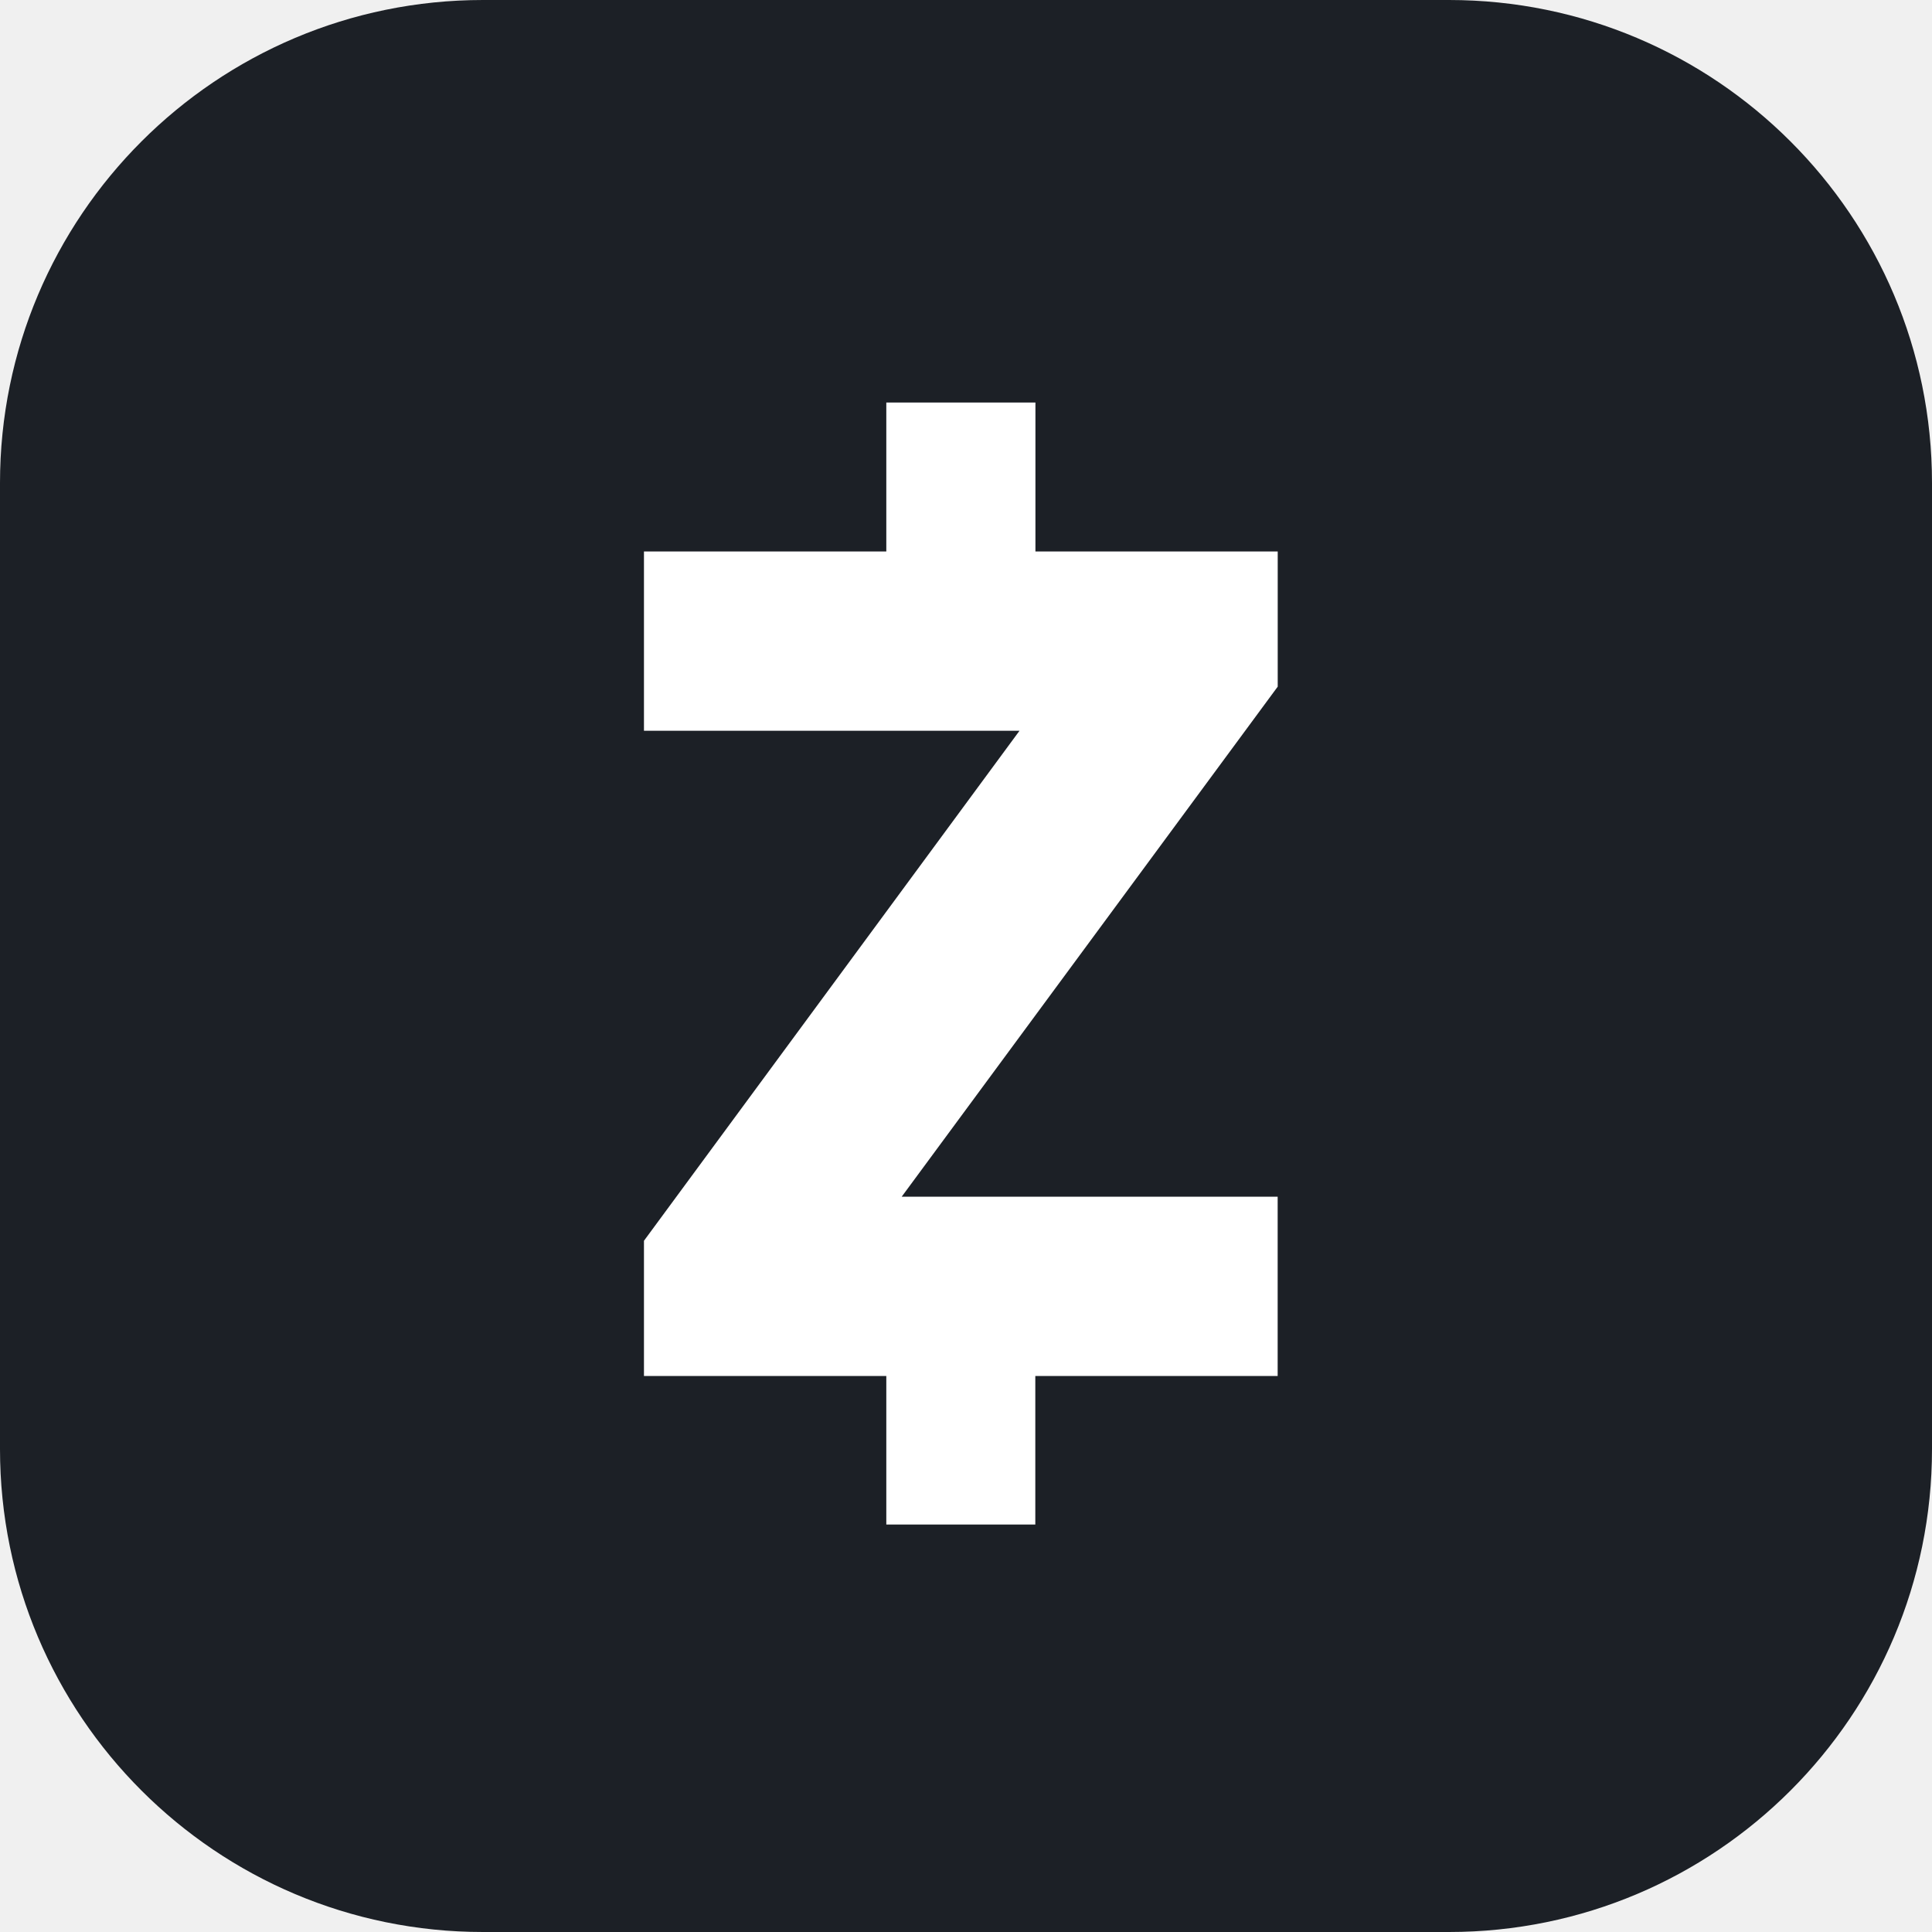
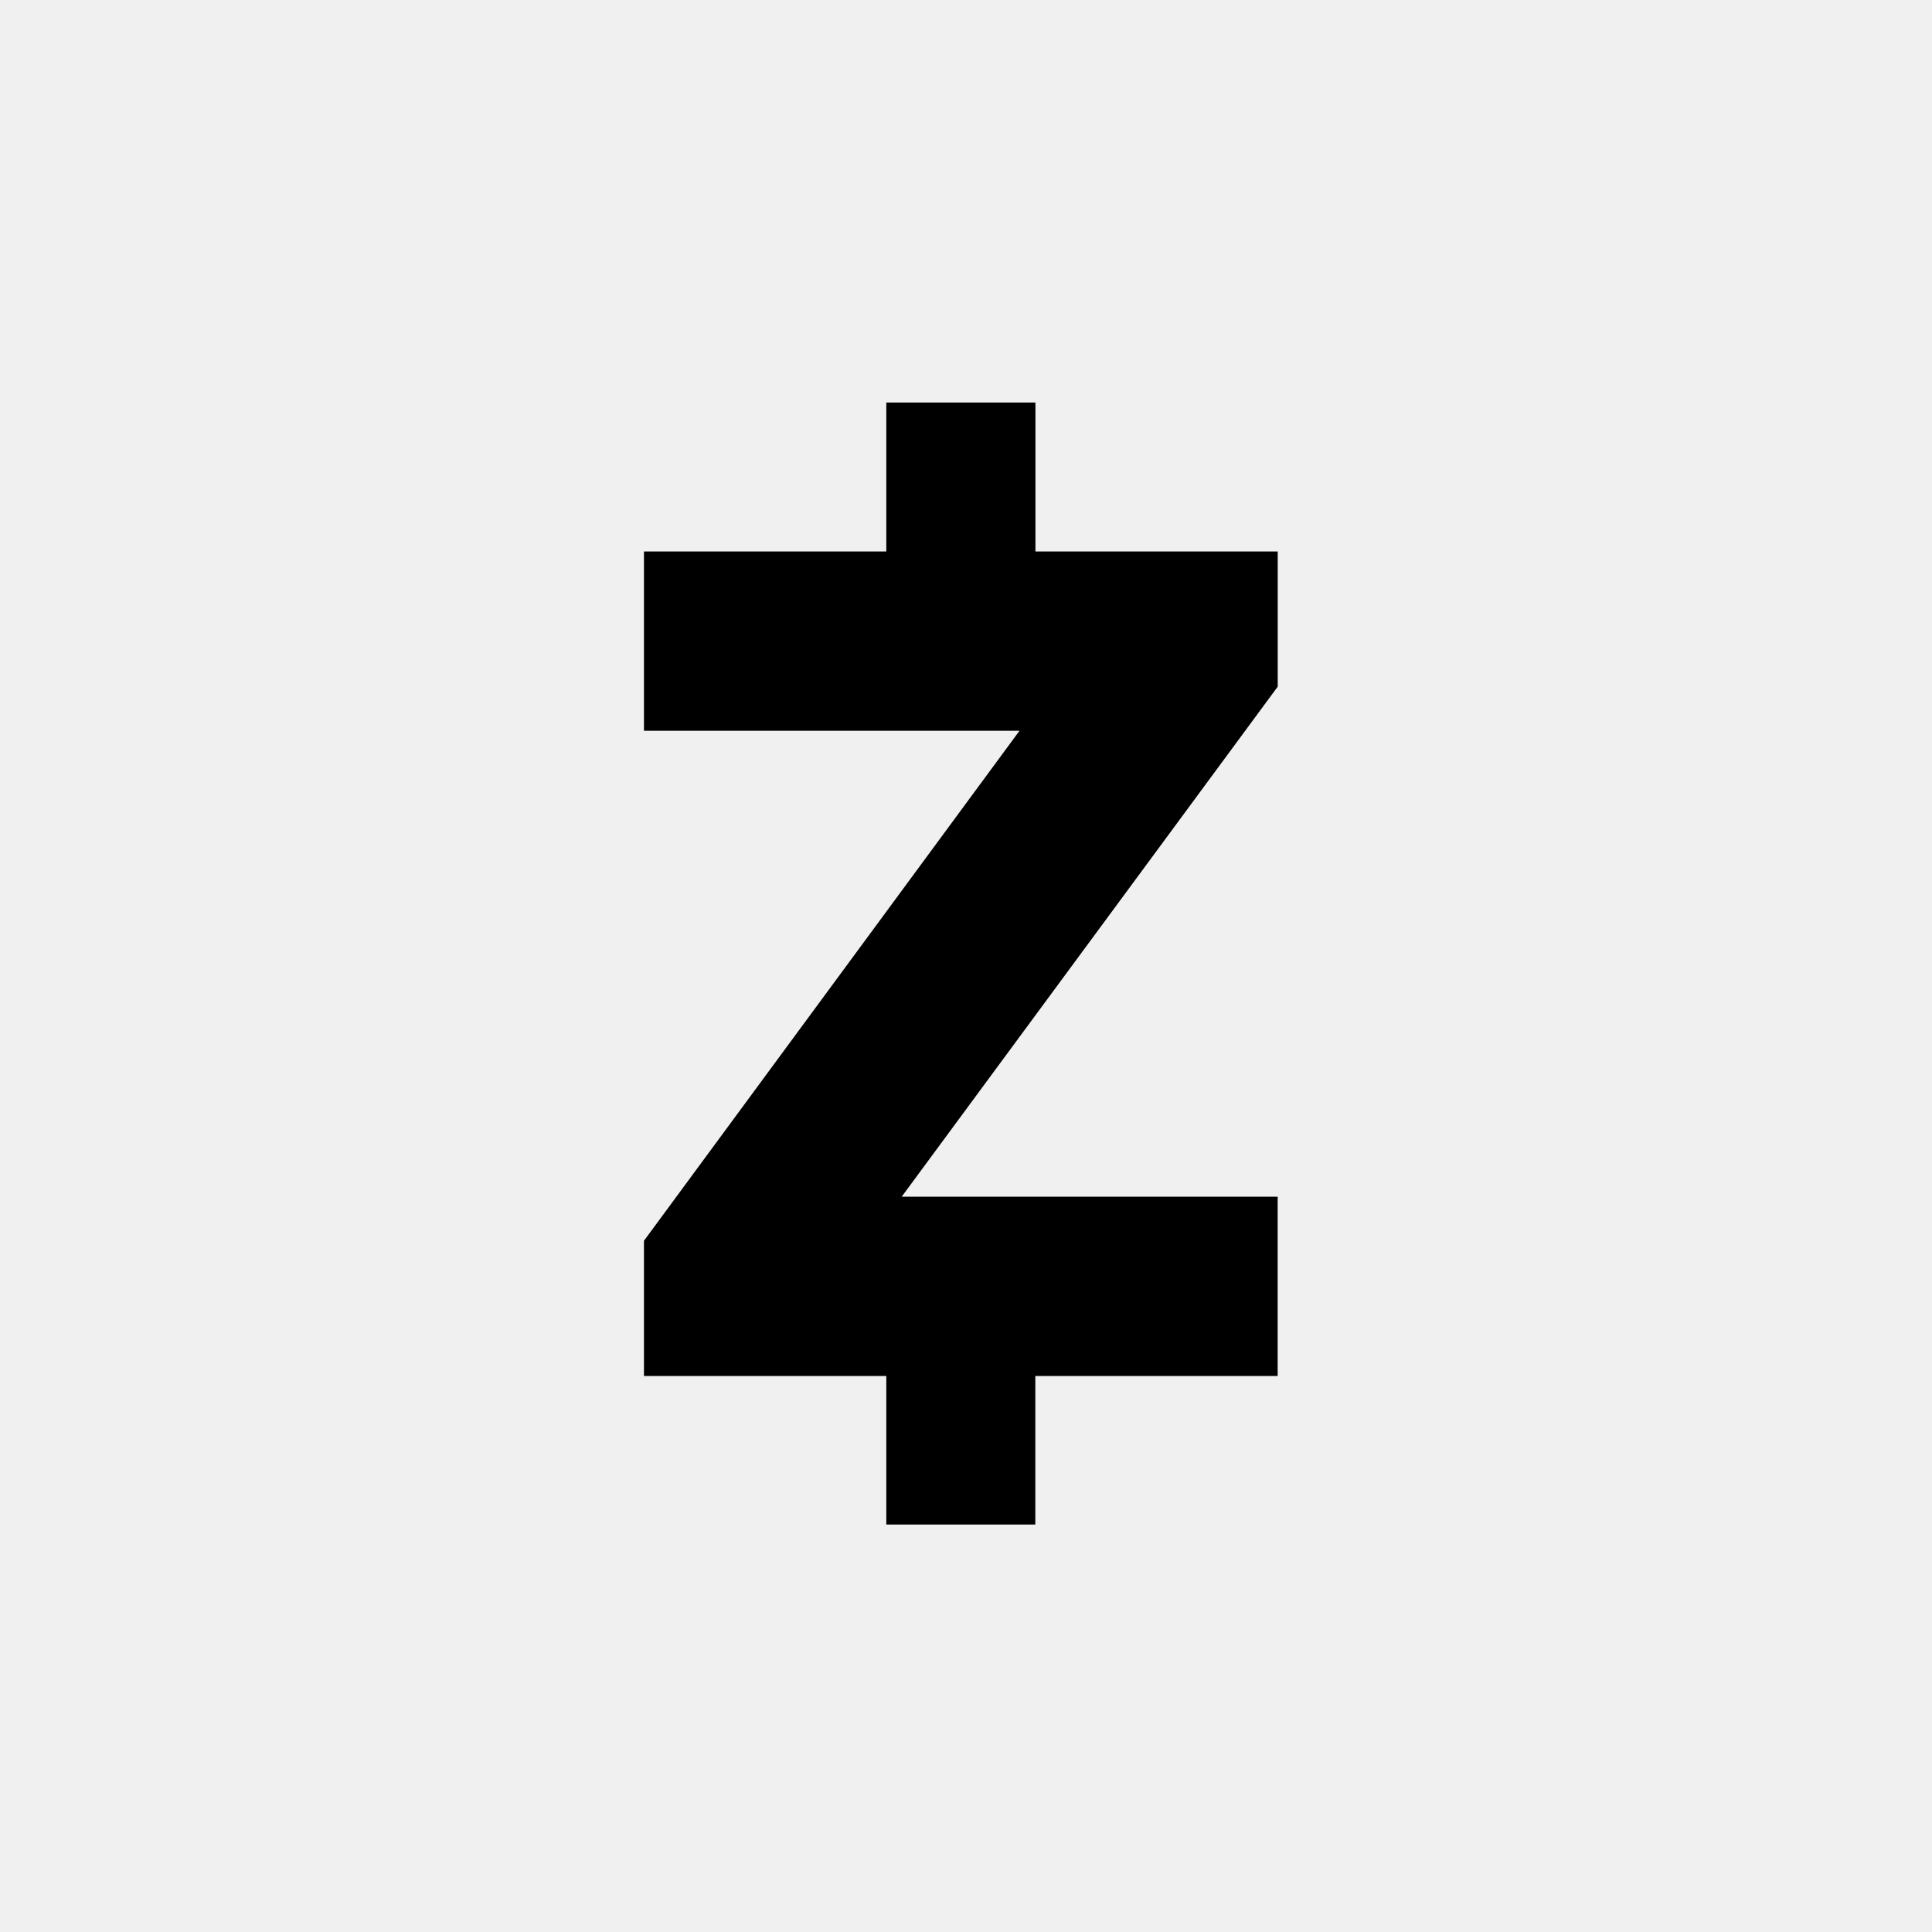
<svg xmlns="http://www.w3.org/2000/svg" fill="none" viewBox="0 0 32 32">
-   <path fill="#1c2026" d="M0 8a8 8 0 0 1 8-8h16a8 8 0 0 1 8 8v16a8 8 0 0 1-8 8H8a8 8 0 0 1-8-8z" />
-   <path fill="#fff" d="M21.163 11.373V9.134H17.15V6.667h-2.47v2.467h-4.014v2.97h6.22l-6.22 8.447v2.24h4.014v2.46h2.468v-2.46h4.014v-2.97h-6.227z" />
+   <path fill="currentColor" d="M21.163 11.373V9.134H17.15V6.667h-2.47v2.467h-4.014v2.97h6.22l-6.22 8.447v2.24h4.014v2.46h2.468v-2.46h4.014v-2.97h-6.227z" />
</svg>
